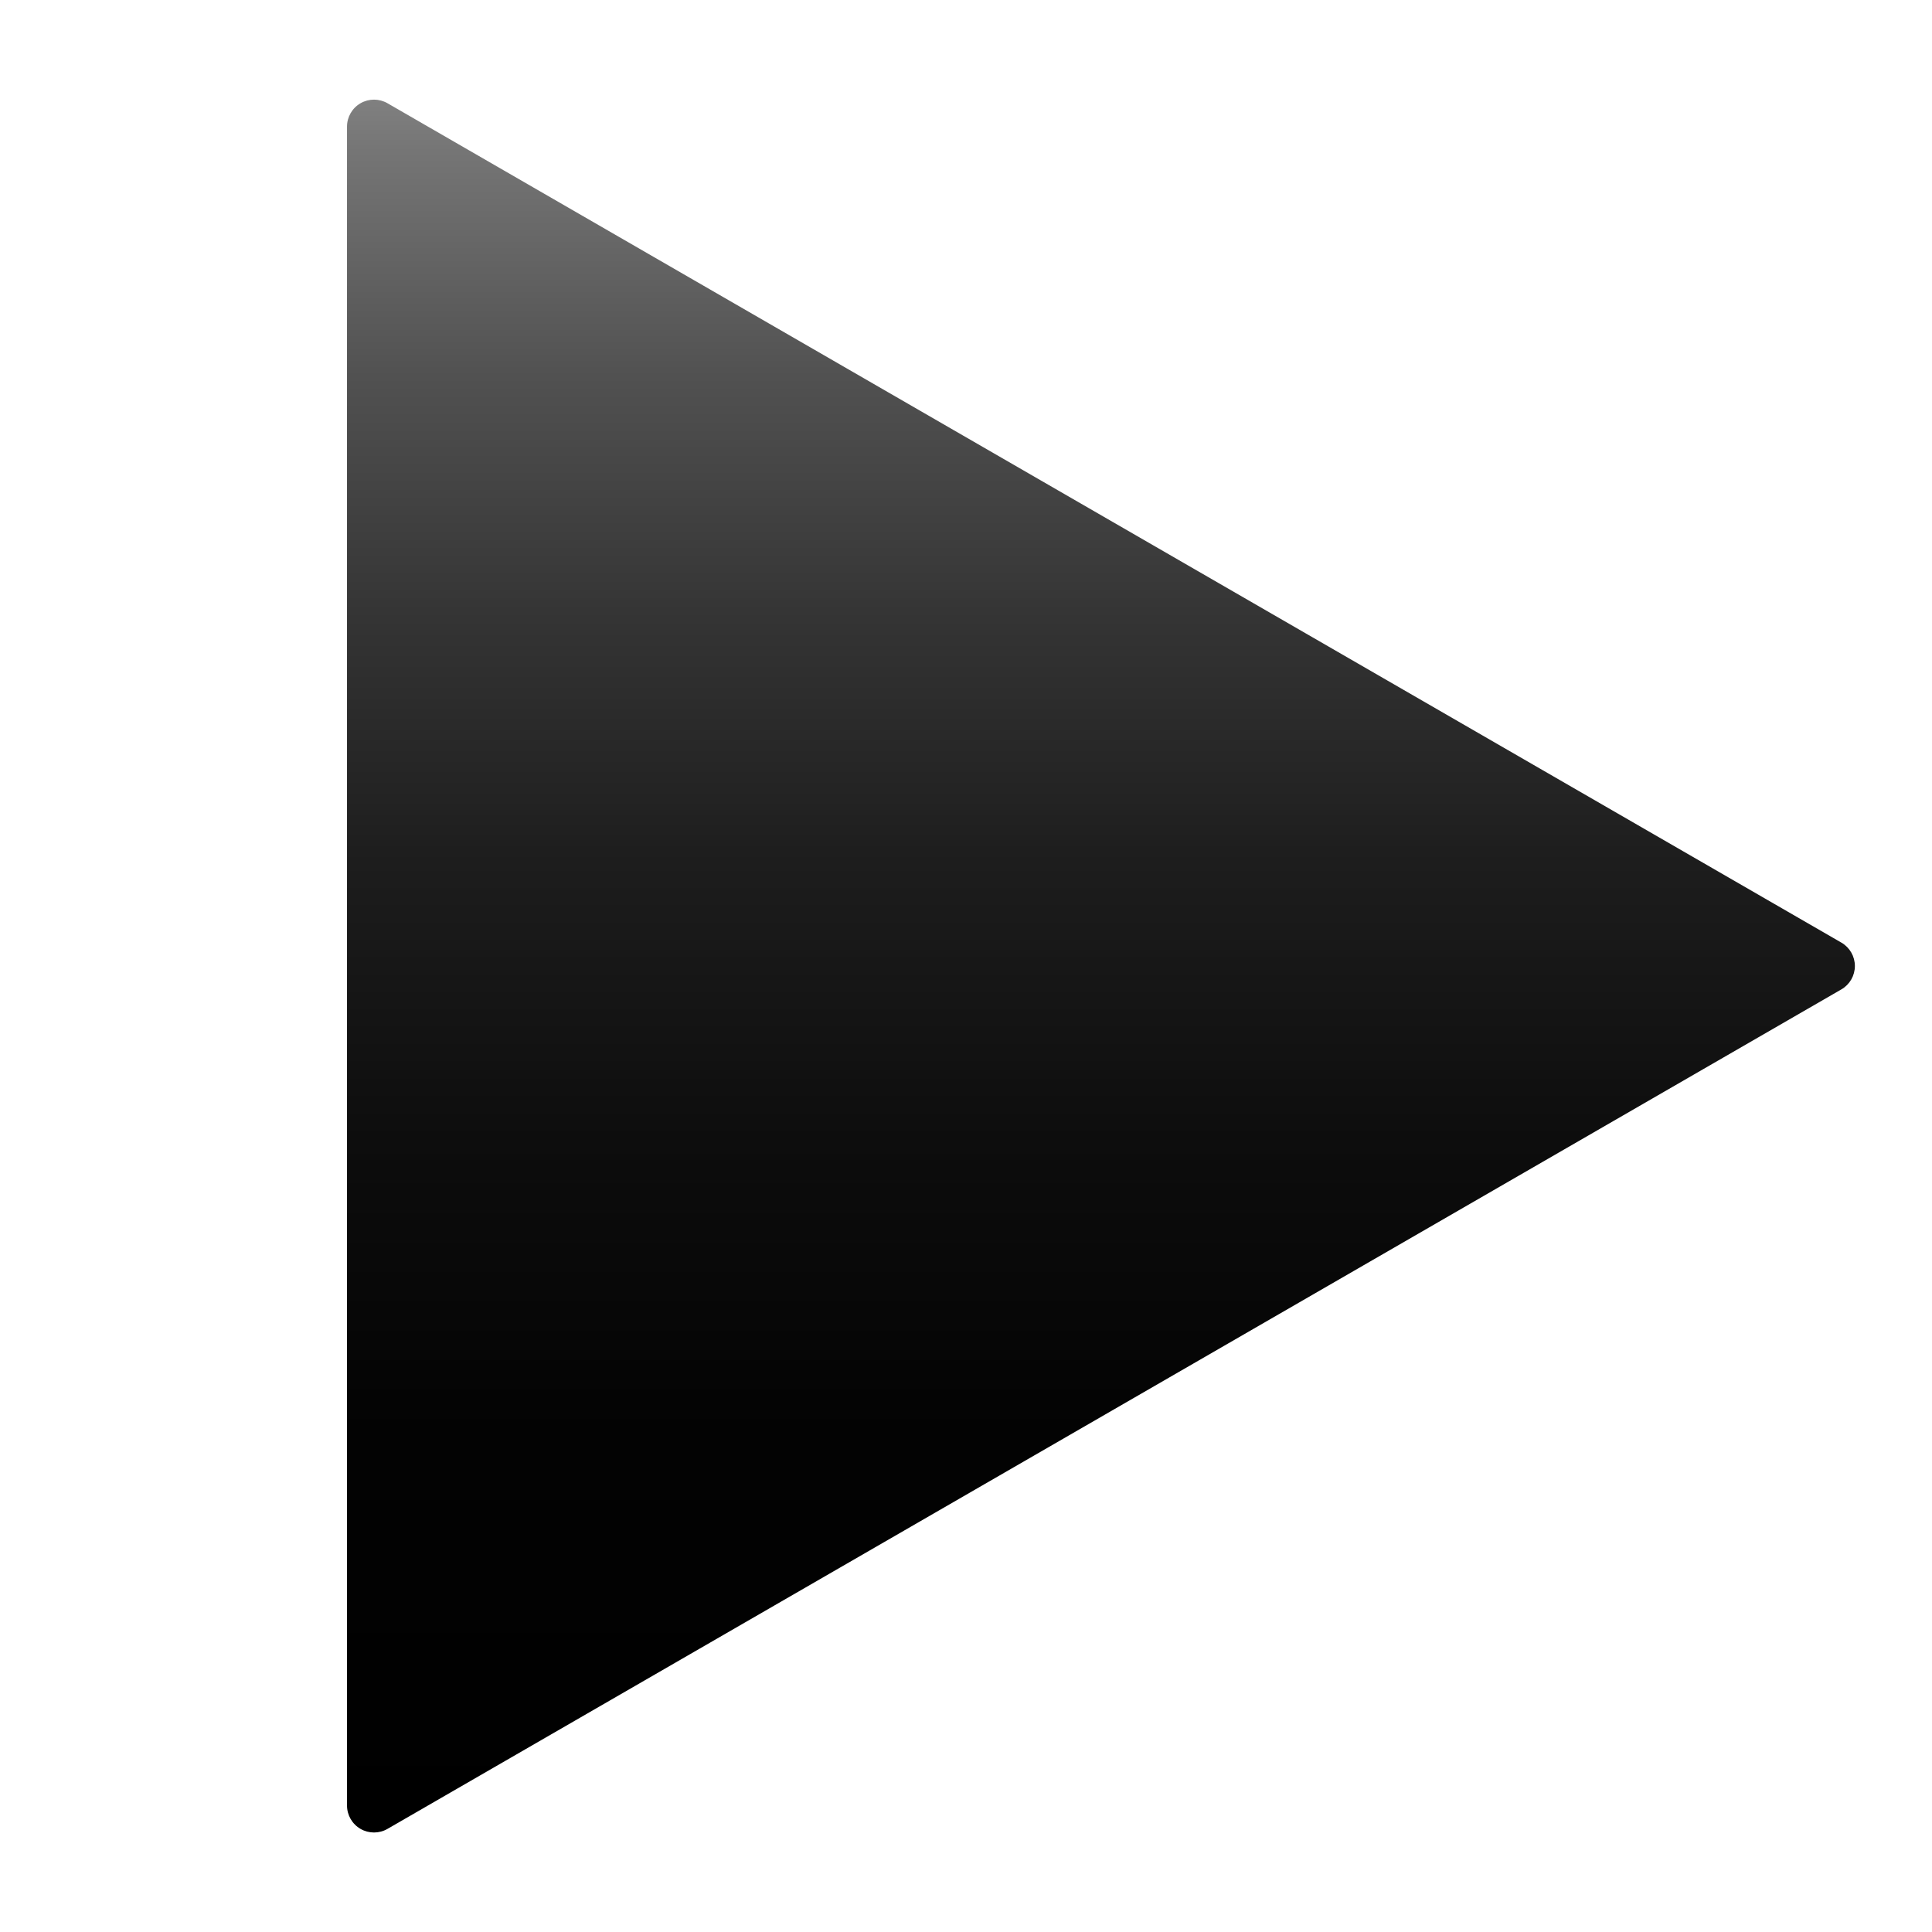
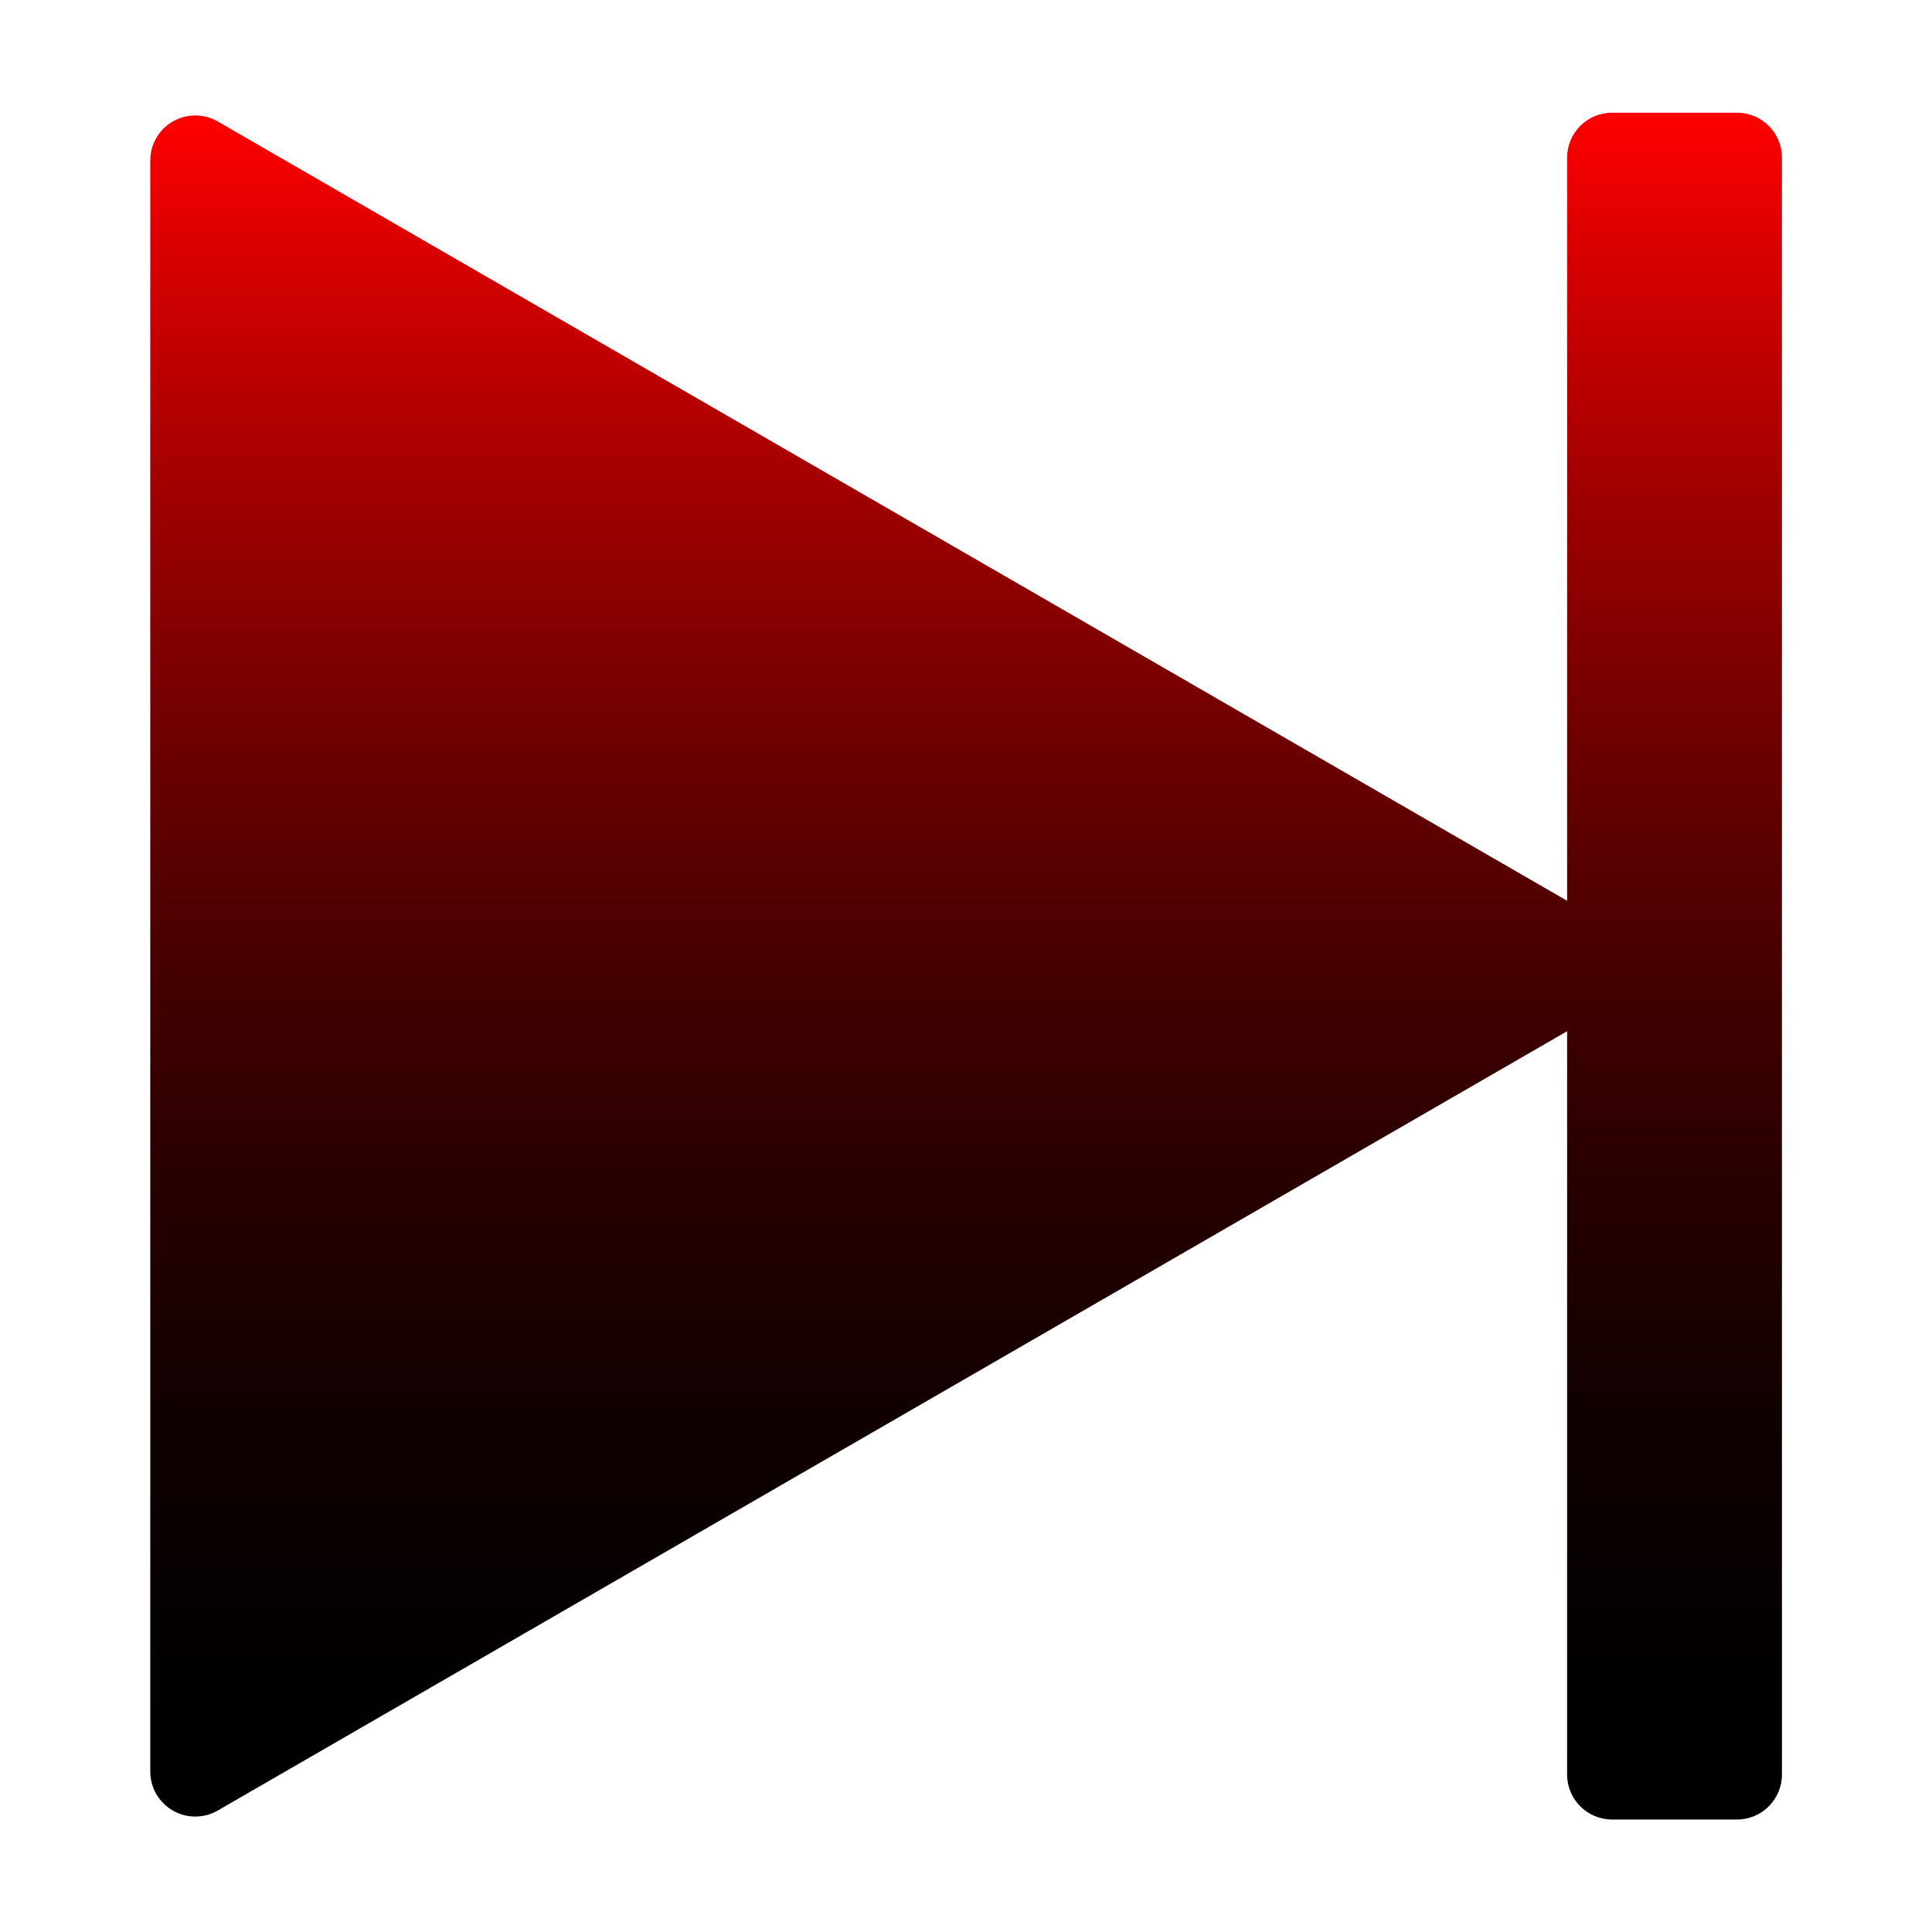
- <svg xmlns="http://www.w3.org/2000/svg" id="Layer_2" data-name="Layer 2" viewBox="0 0 143.14 143.14">
+ <svg xmlns="http://www.w3.org/2000/svg" xmlns:xlink="http://www.w3.org/1999/xlink" id="Layer_2" data-name="Layer 2" viewBox="0 0 85.88 85.88">
  <defs>
-     <style>.cls-1{fill:none;}.cls-2{fill:url(#linear-gradient);}</style>
-     <linearGradient id="linear-gradient" x1="941.09" y1="668.52" x2="941.09" y2="540.12" gradientUnits="userSpaceOnUse">
+     <style>
+       .cls-1 {
+         fill: none;
+       }
+ 
+       .cls-2 {
+         fill: url(#linear-gradient);
+       }
+ 
+       .cls-3 {
+         fill: url(#linear-gradient-2);
+       }
+     </style>
+     <linearGradient id="linear-gradient" x1="1108.79" y1="642.14" x2="1108.79" y2="566.51" gradientUnits="userSpaceOnUse">
      <stop offset="0" />
-       <stop offset="0.23" stop-color="#030303" />
-       <stop offset="0.4" stop-color="#0d0d0d" />
-       <stop offset="0.56" stop-color="#1d1d1d" />
-       <stop offset="0.7" stop-color="#343434" />
-       <stop offset="0.84" stop-color="#515151" />
-       <stop offset="0.97" stop-color="#757575" />
-       <stop offset="1" stop-color="gray" />
+       <stop offset="0.11" stop-color="#040000" />
+       <stop offset="0.24" stop-color="#100" />
+       <stop offset="0.37" stop-color="#270000" />
+       <stop offset="0.5" stop-color="#460000" />
+       <stop offset="0.63" stop-color="#6d0000" />
+       <stop offset="0.77" stop-color="#9d0000" />
+       <stop offset="0.91" stop-color="#d40000" />
+       <stop offset="1" stop-color="red" />
    </linearGradient>
+     <linearGradient id="linear-gradient-2" x1="74.43" y1="80.88" x2="74.43" y2="5.01" xlink:href="#linear-gradient" />
  </defs>
-   <rect class="cls-1" width="143.14" height="143.14" />
-   <path class="cls-2" d="M888.23,540.4l107.72,62.19a2,2,0,0,1,0,3.46L888.23,668.25a2,2,0,0,1-3-1.73V542.13A2,2,0,0,1,888.23,540.4Z" transform="translate(-859.52 -532.75)" />
+   <g id="next">
+     <rect id="bar" class="cls-1" width="85.88" height="85.88" />
+     <g id="arrow">
+       <path class="cls-2" d="M1077.78,566.78l65,37.54-65,37.54a2,2,0,0,1-3-1.73V568.51A2,2,0,0,1,1077.78,566.78Z" transform="translate(-1068.1 -561.38)" />
+       <rect class="cls-3" x="69.66" y="5.01" width="9.55" height="75.87" rx="2" ry="2" />
+     </g>
+   </g>
</svg>
